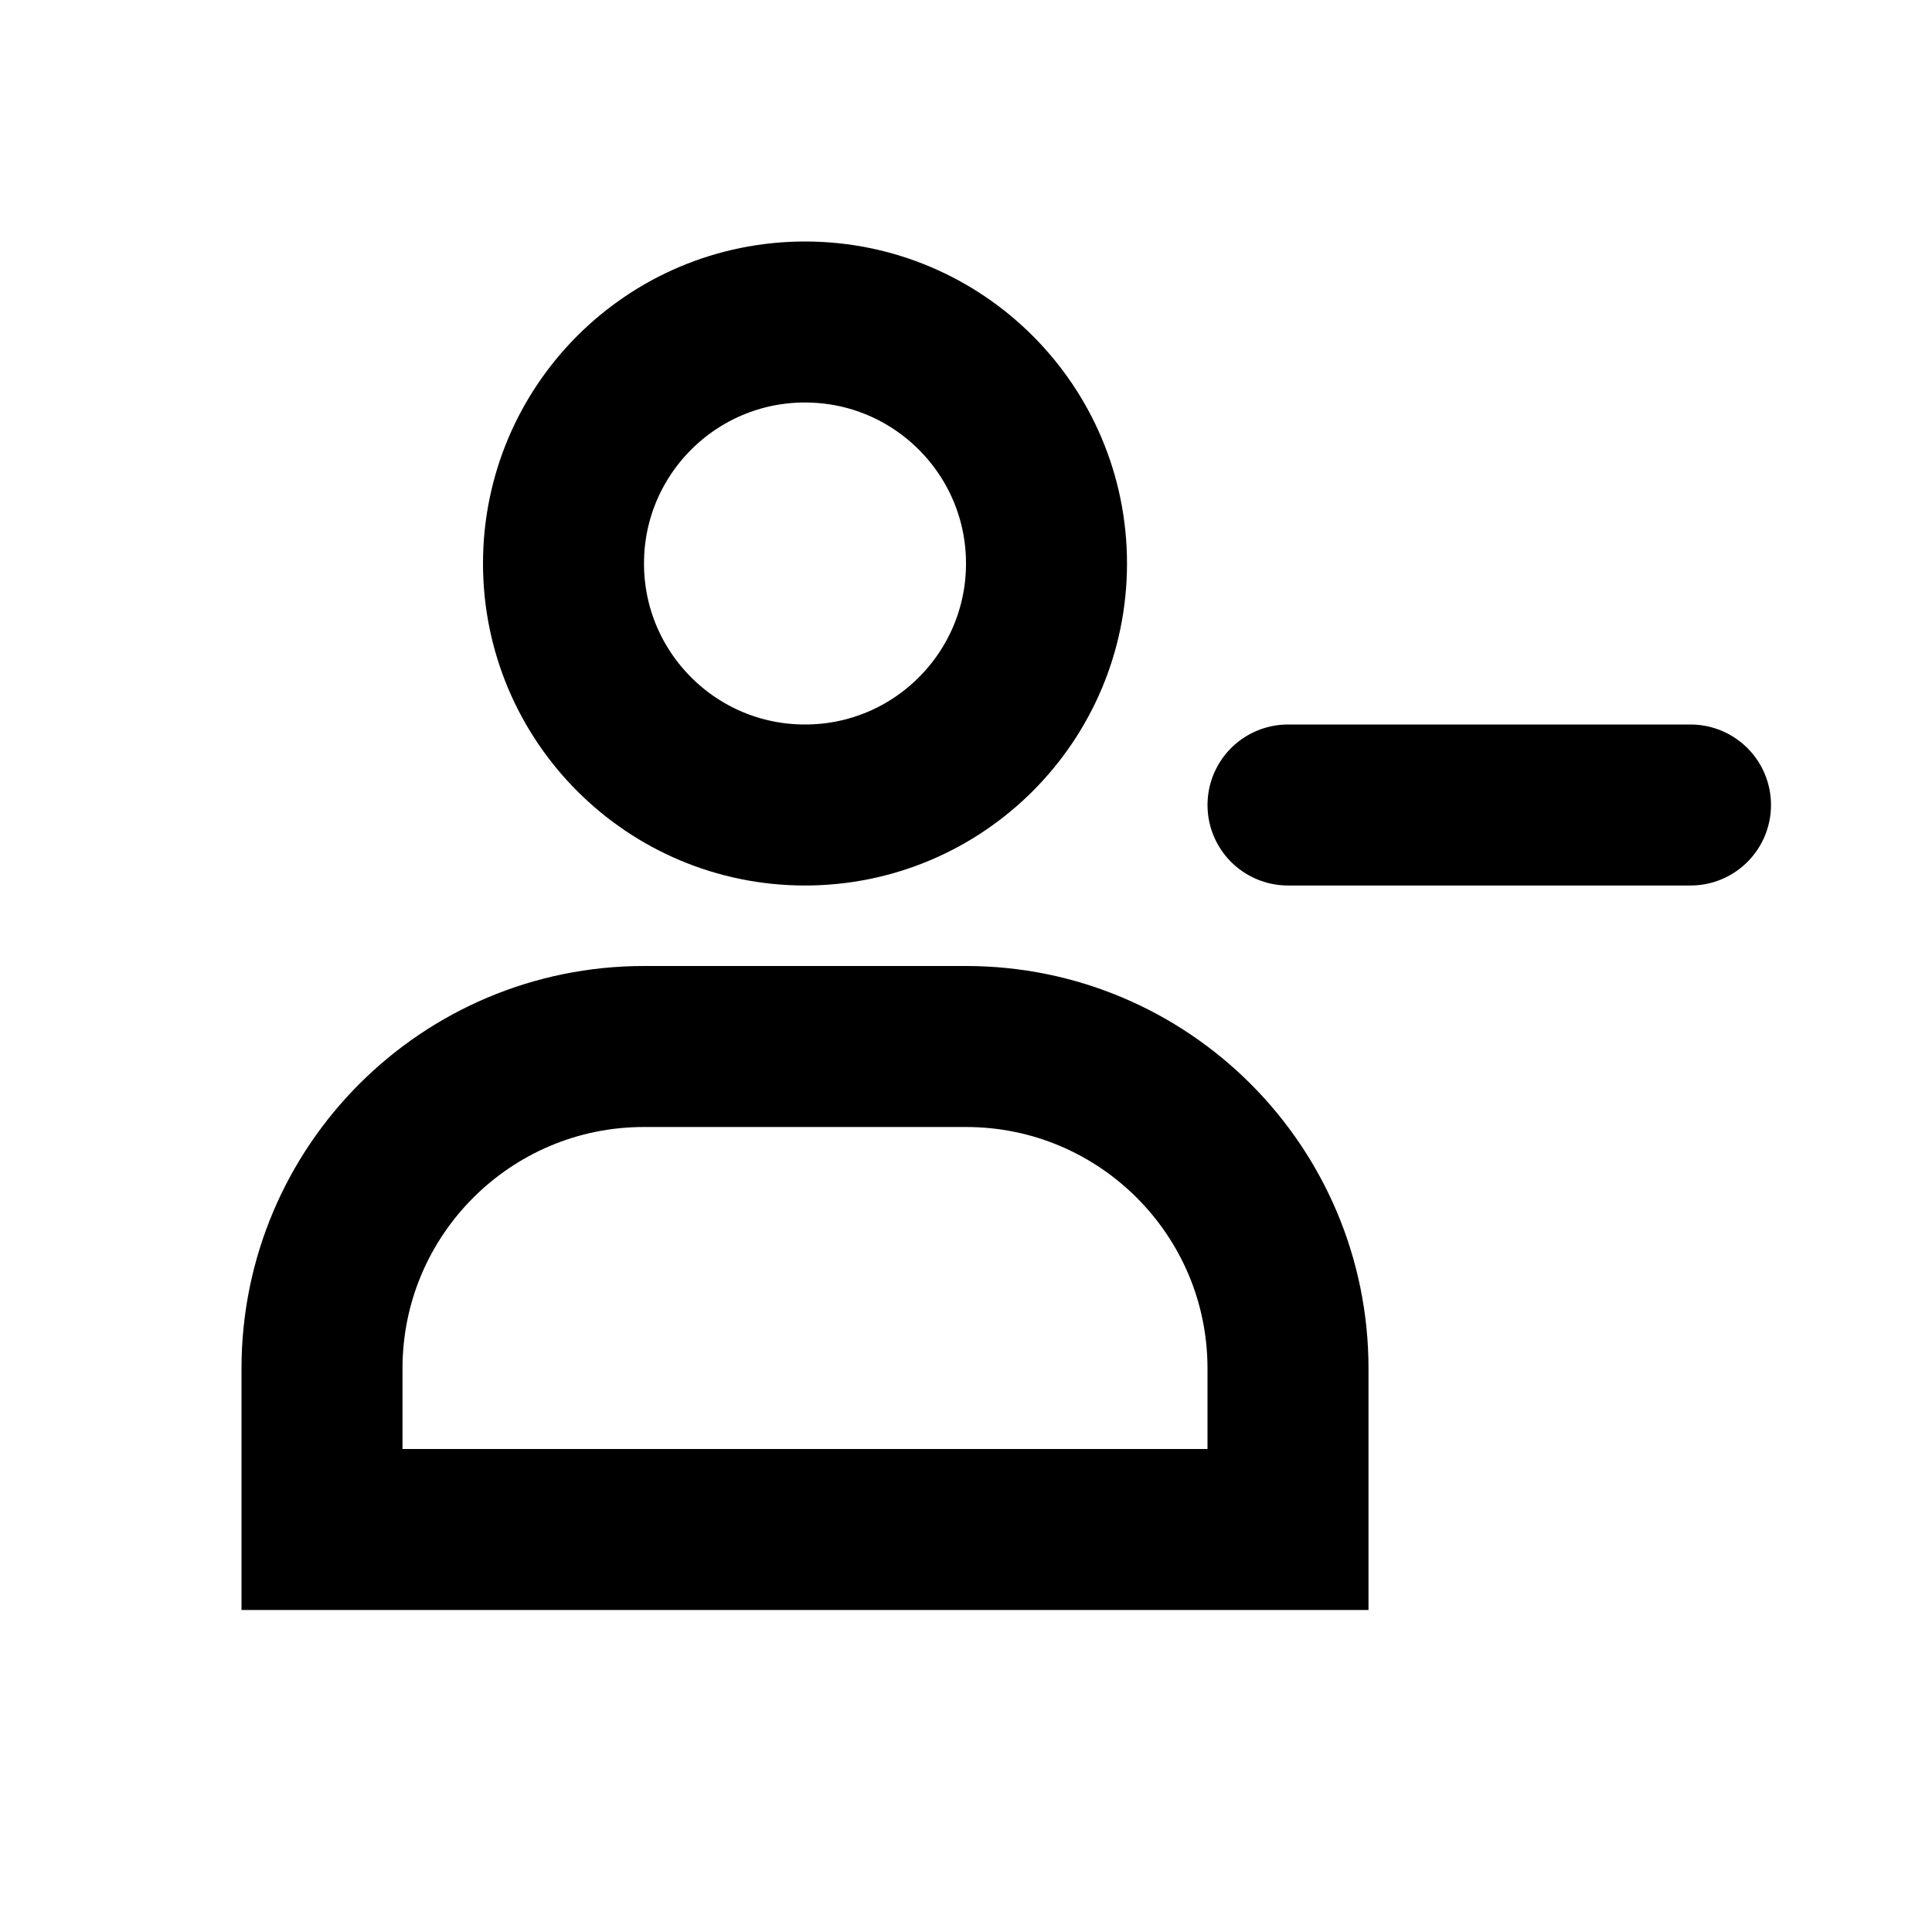
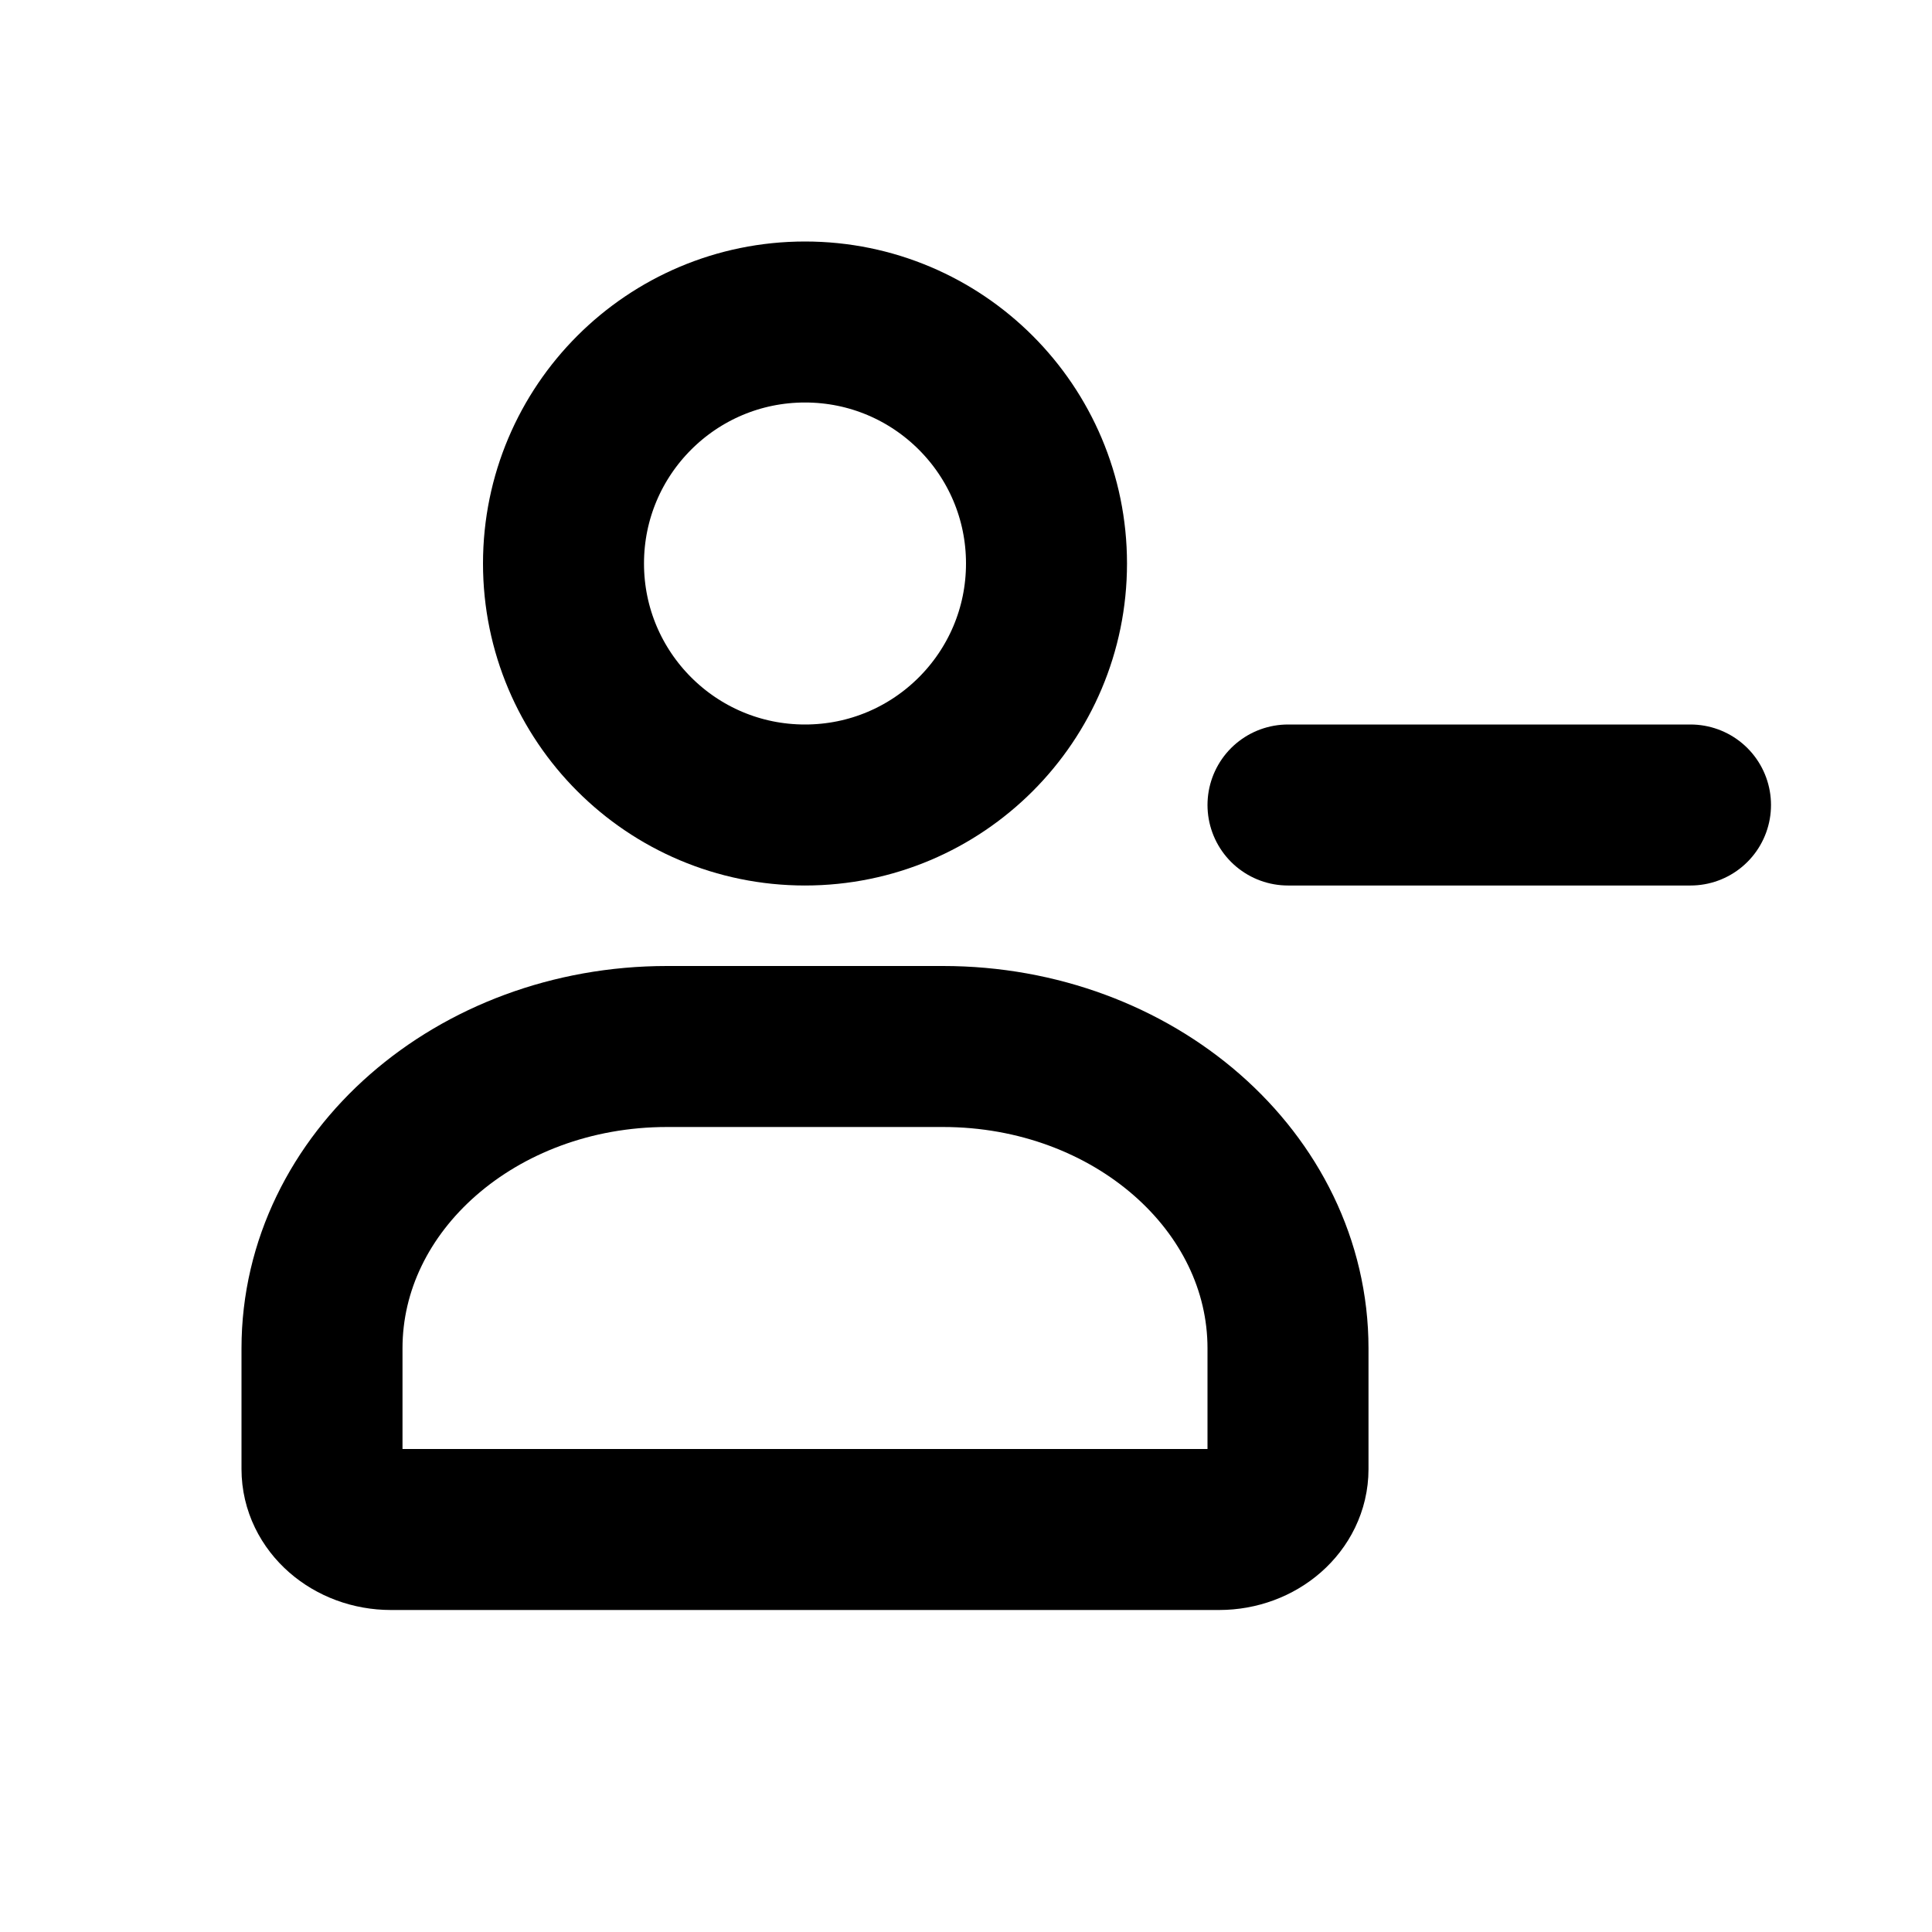
<svg xmlns="http://www.w3.org/2000/svg" fill="none" viewBox="0 0 24 24">
  <g stroke="currentColor" stroke-width="2">
    <circle cx="10" cy="7" r="3" />
-     <path d="M8 13h4a4 4 0 014 4v2H4v-2a4 4 0 014-4z" />
    <path stroke-linecap="round" d="M16 10h5" />
+     <path stroke-linejoin="round" d="M4 16.75C4 14.679 5.919 13 8.286 13h3.428C14.081 13 16 14.679 16 16.75v1.5c0 .414-.384.75-.857.75H4.857C4.384 19 4 18.664 4 18.25v-1.5z" />
  </g>
</svg>
